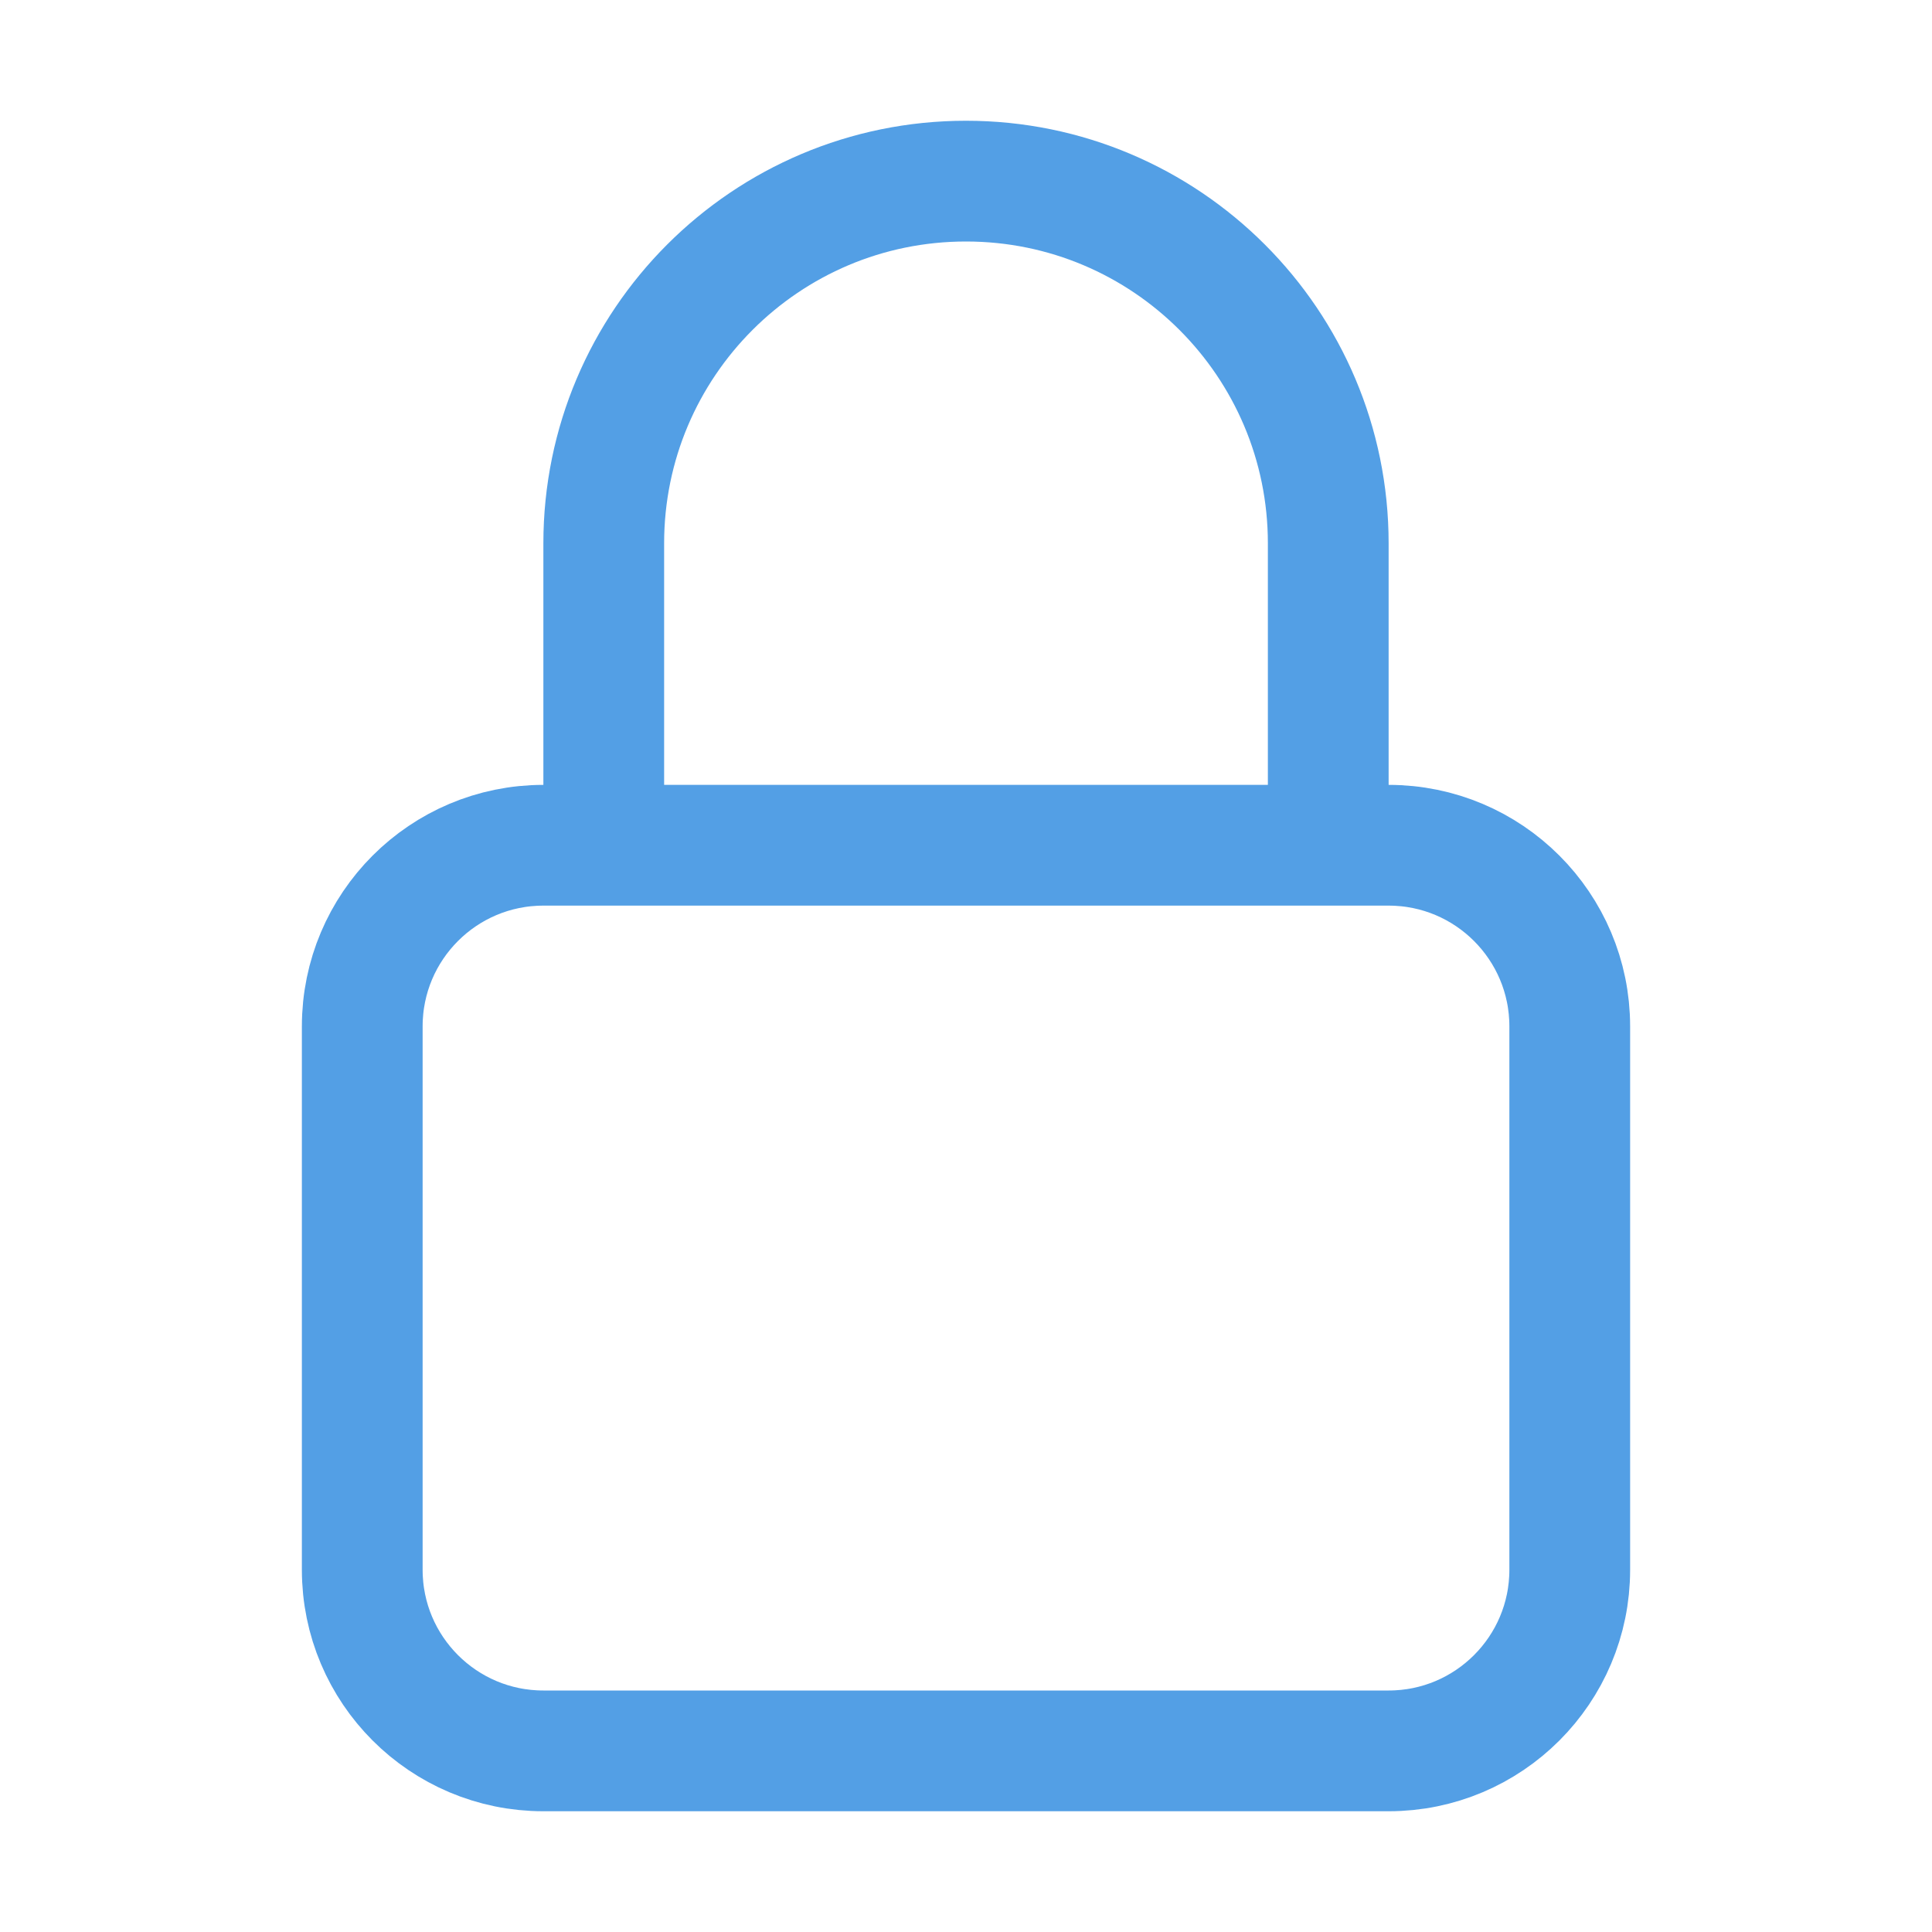
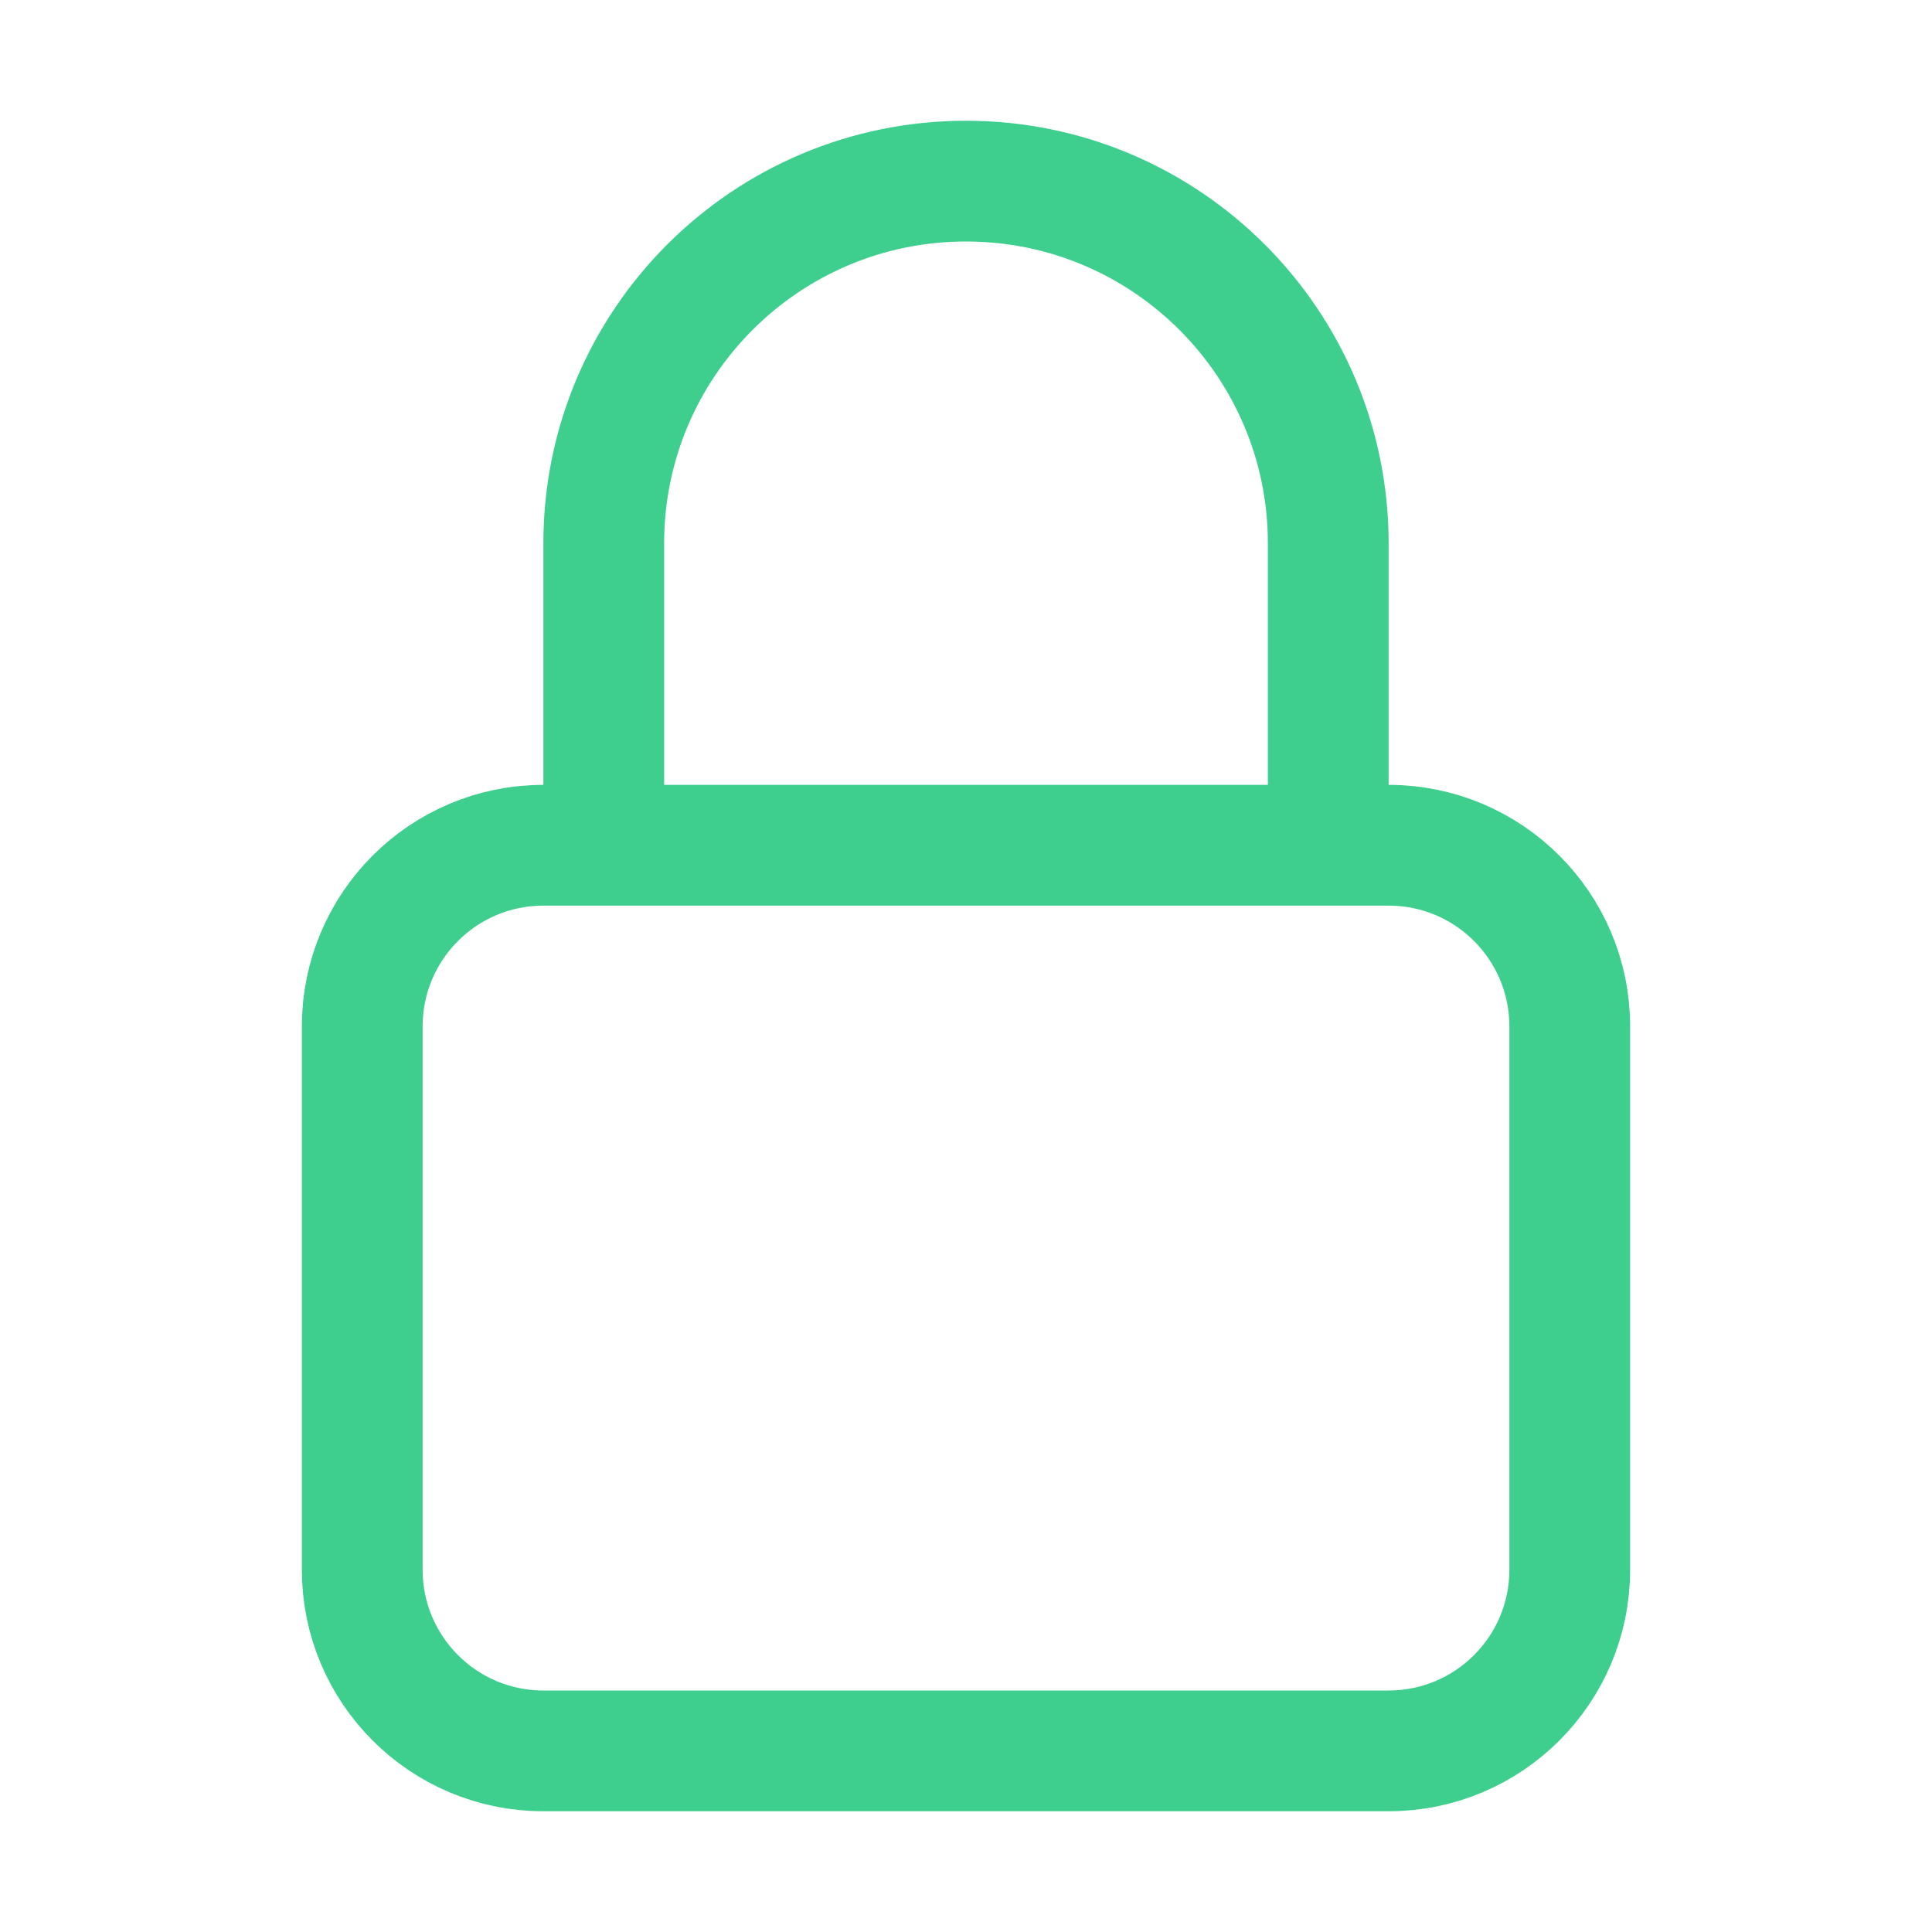
- <svg xmlns="http://www.w3.org/2000/svg" viewBox="0 0 24 24" fill="none" stroke="#539fe5" stroke-width="1.5">
+ <svg xmlns="http://www.w3.org/2000/svg" viewBox="0 0 24 24" fill="none" stroke="#3ecf8e" stroke-width="1.5">
  <path stroke-linecap="round" stroke-linejoin="round" d="M16.5 10.5V6.75a4.5 4.5 0 1 0-9 0v3.75m-.75 11.25h10.5a2.25 2.25 0 0 0 2.25-2.25v-6.75a2.25 2.25 0 0 0-2.25-2.25H6.75a2.25 2.25 0 0 0-2.25 2.25v6.75a2.25 2.25 0 0 0 2.25 2.25Z" />
</svg>
